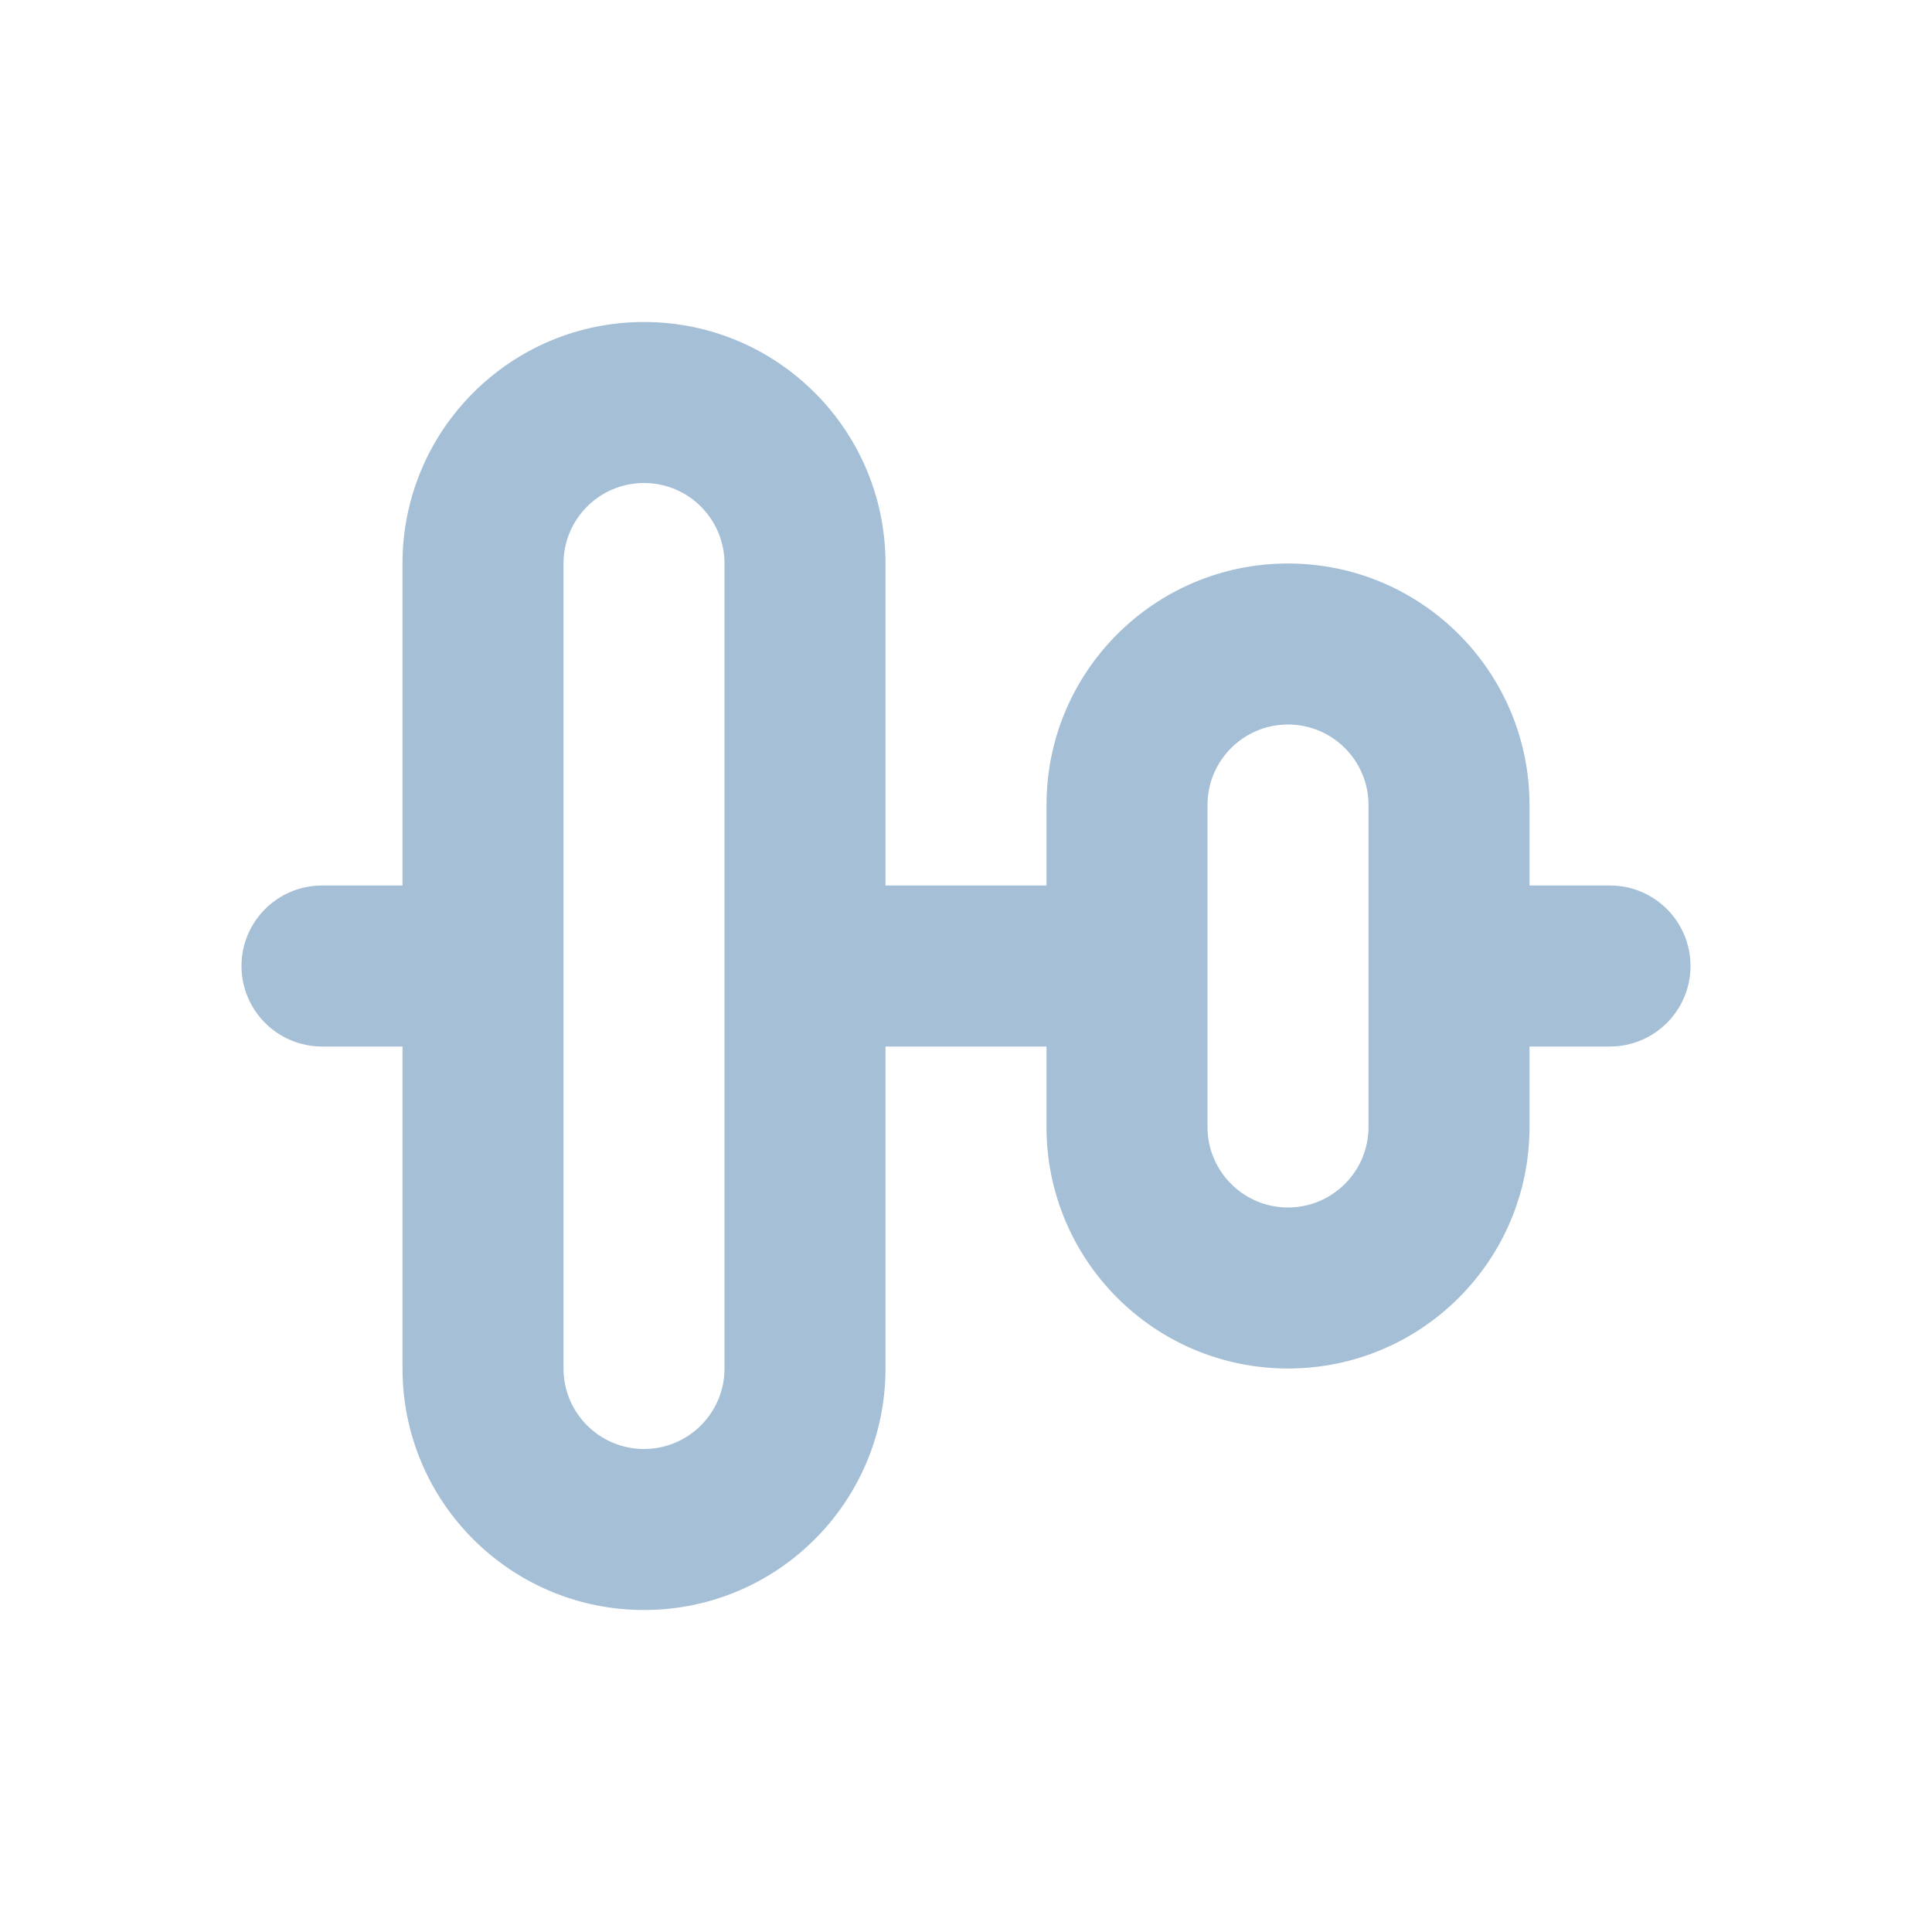
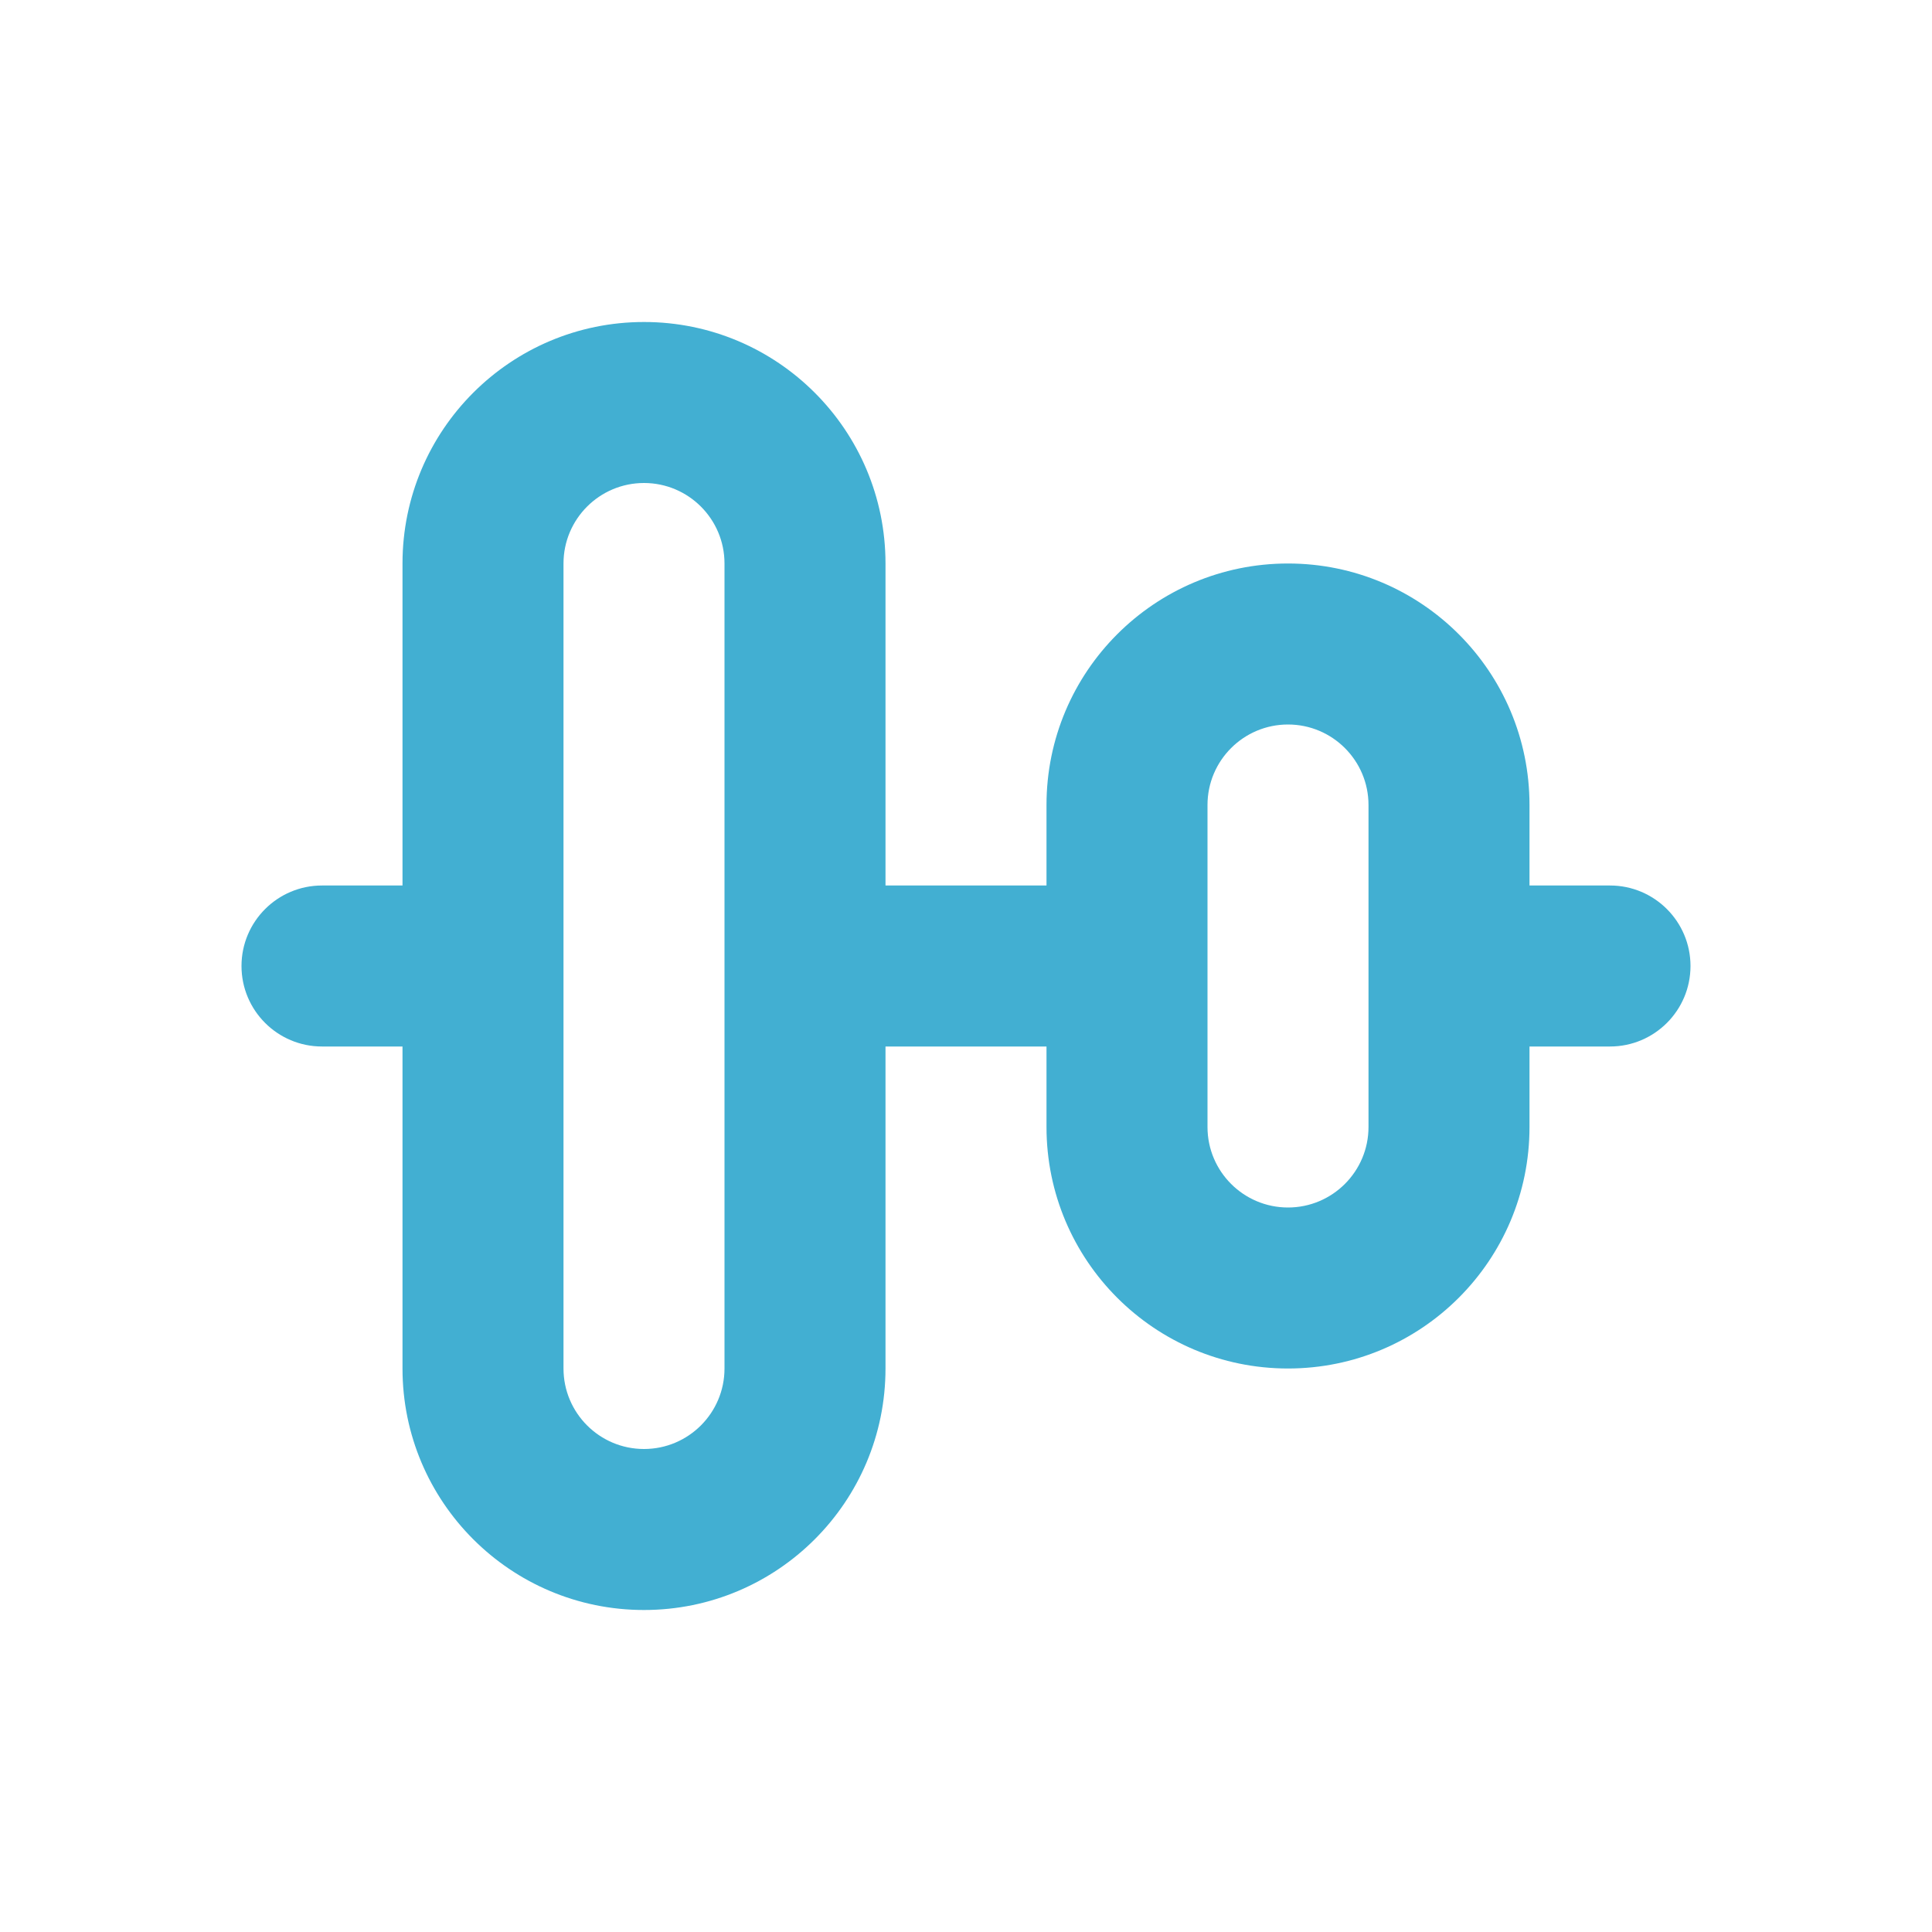
<svg xmlns="http://www.w3.org/2000/svg" width="25px" height="25px" viewBox="0 0 24 24" fill="none">
-   <path fill-rule="evenodd" clip-rule="evenodd" d="M5 7C5 5.343 6.343 4 8 4C9.657 4 11 5.343 11 7V11H13V10C13 8.343 14.343 7 16 7C17.657 7 19 8.343 19 10V11H20C20.552 11 21 11.448 21 12C21 12.552 20.552 13 20 13H19V14C19 15.657 17.657 17 16 17C14.343 17 13 15.657 13 14V13H11V17C11 18.657 9.657 20 8 20C6.343 20 5 18.657 5 17V13H4C3.448 13 3 12.552 3 12C3 11.448 3.448 11 4 11H5V7ZM8 6C7.448 6 7 6.448 7 7V12V17C7 17.552 7.448 18 8 18C8.552 18 9 17.552 9 17V12V7C9 6.448 8.552 6 8 6ZM16 9C15.448 9 15 9.448 15 10V12V14C15 14.552 15.448 15 16 15C16.552 15 17 14.552 17 14V12V10C17 9.448 16.552 9 16 9Z" fill="#a4bfd6" />
+   <path fill-rule="evenodd" clip-rule="evenodd" d="M5 7C5 5.343 6.343 4 8 4C9.657 4 11 5.343 11 7V11H13V10C13 8.343 14.343 7 16 7C17.657 7 19 8.343 19 10V11H20C20.552 11 21 11.448 21 12C21 12.552 20.552 13 20 13H19V14C19 15.657 17.657 17 16 17C14.343 17 13 15.657 13 14V13H11V17C11 18.657 9.657 20 8 20C6.343 20 5 18.657 5 17V13H4C3.448 13 3 12.552 3 12C3 11.448 3.448 11 4 11H5V7ZM8 6C7.448 6 7 6.448 7 7V12V17C7 17.552 7.448 18 8 18C8.552 18 9 17.552 9 17V12V7C9 6.448 8.552 6 8 6ZM16 9C15.448 9 15 9.448 15 10V12V14C15 14.552 15.448 15 16 15C16.552 15 17 14.552 17 14V12V10C17 9.448 16.552 9 16 9Z" fill="#42afd2" />
</svg>
